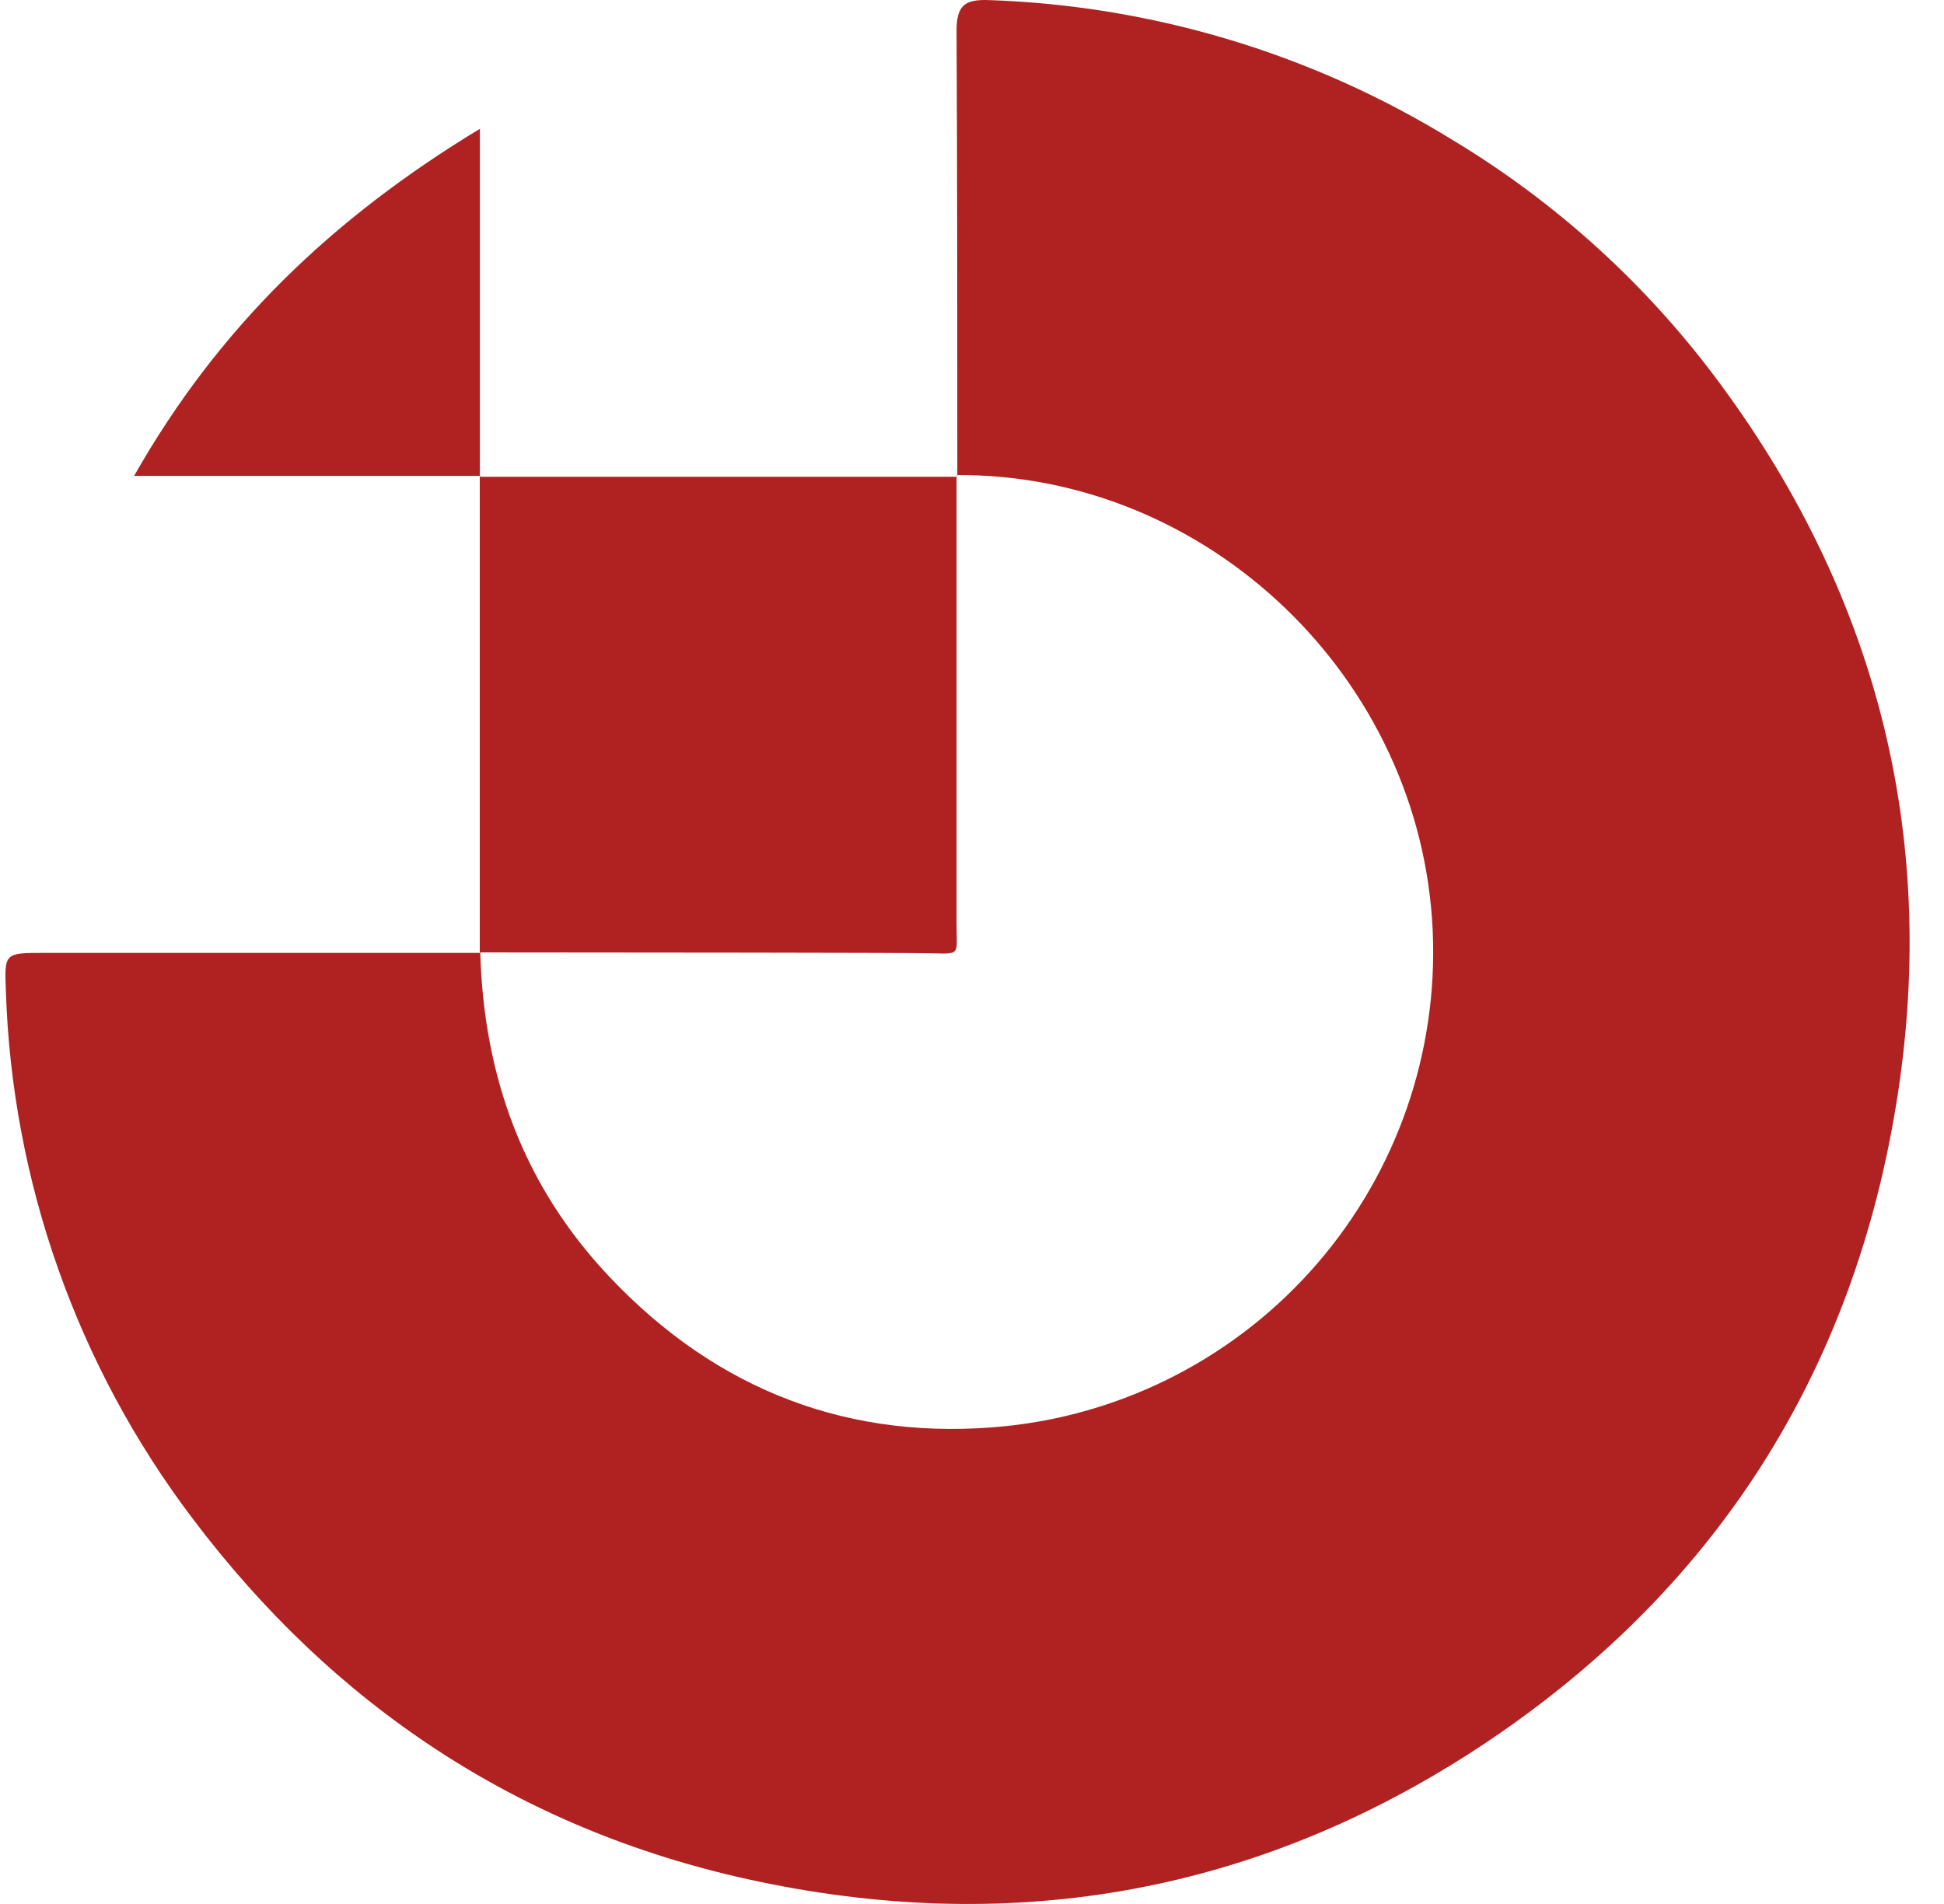
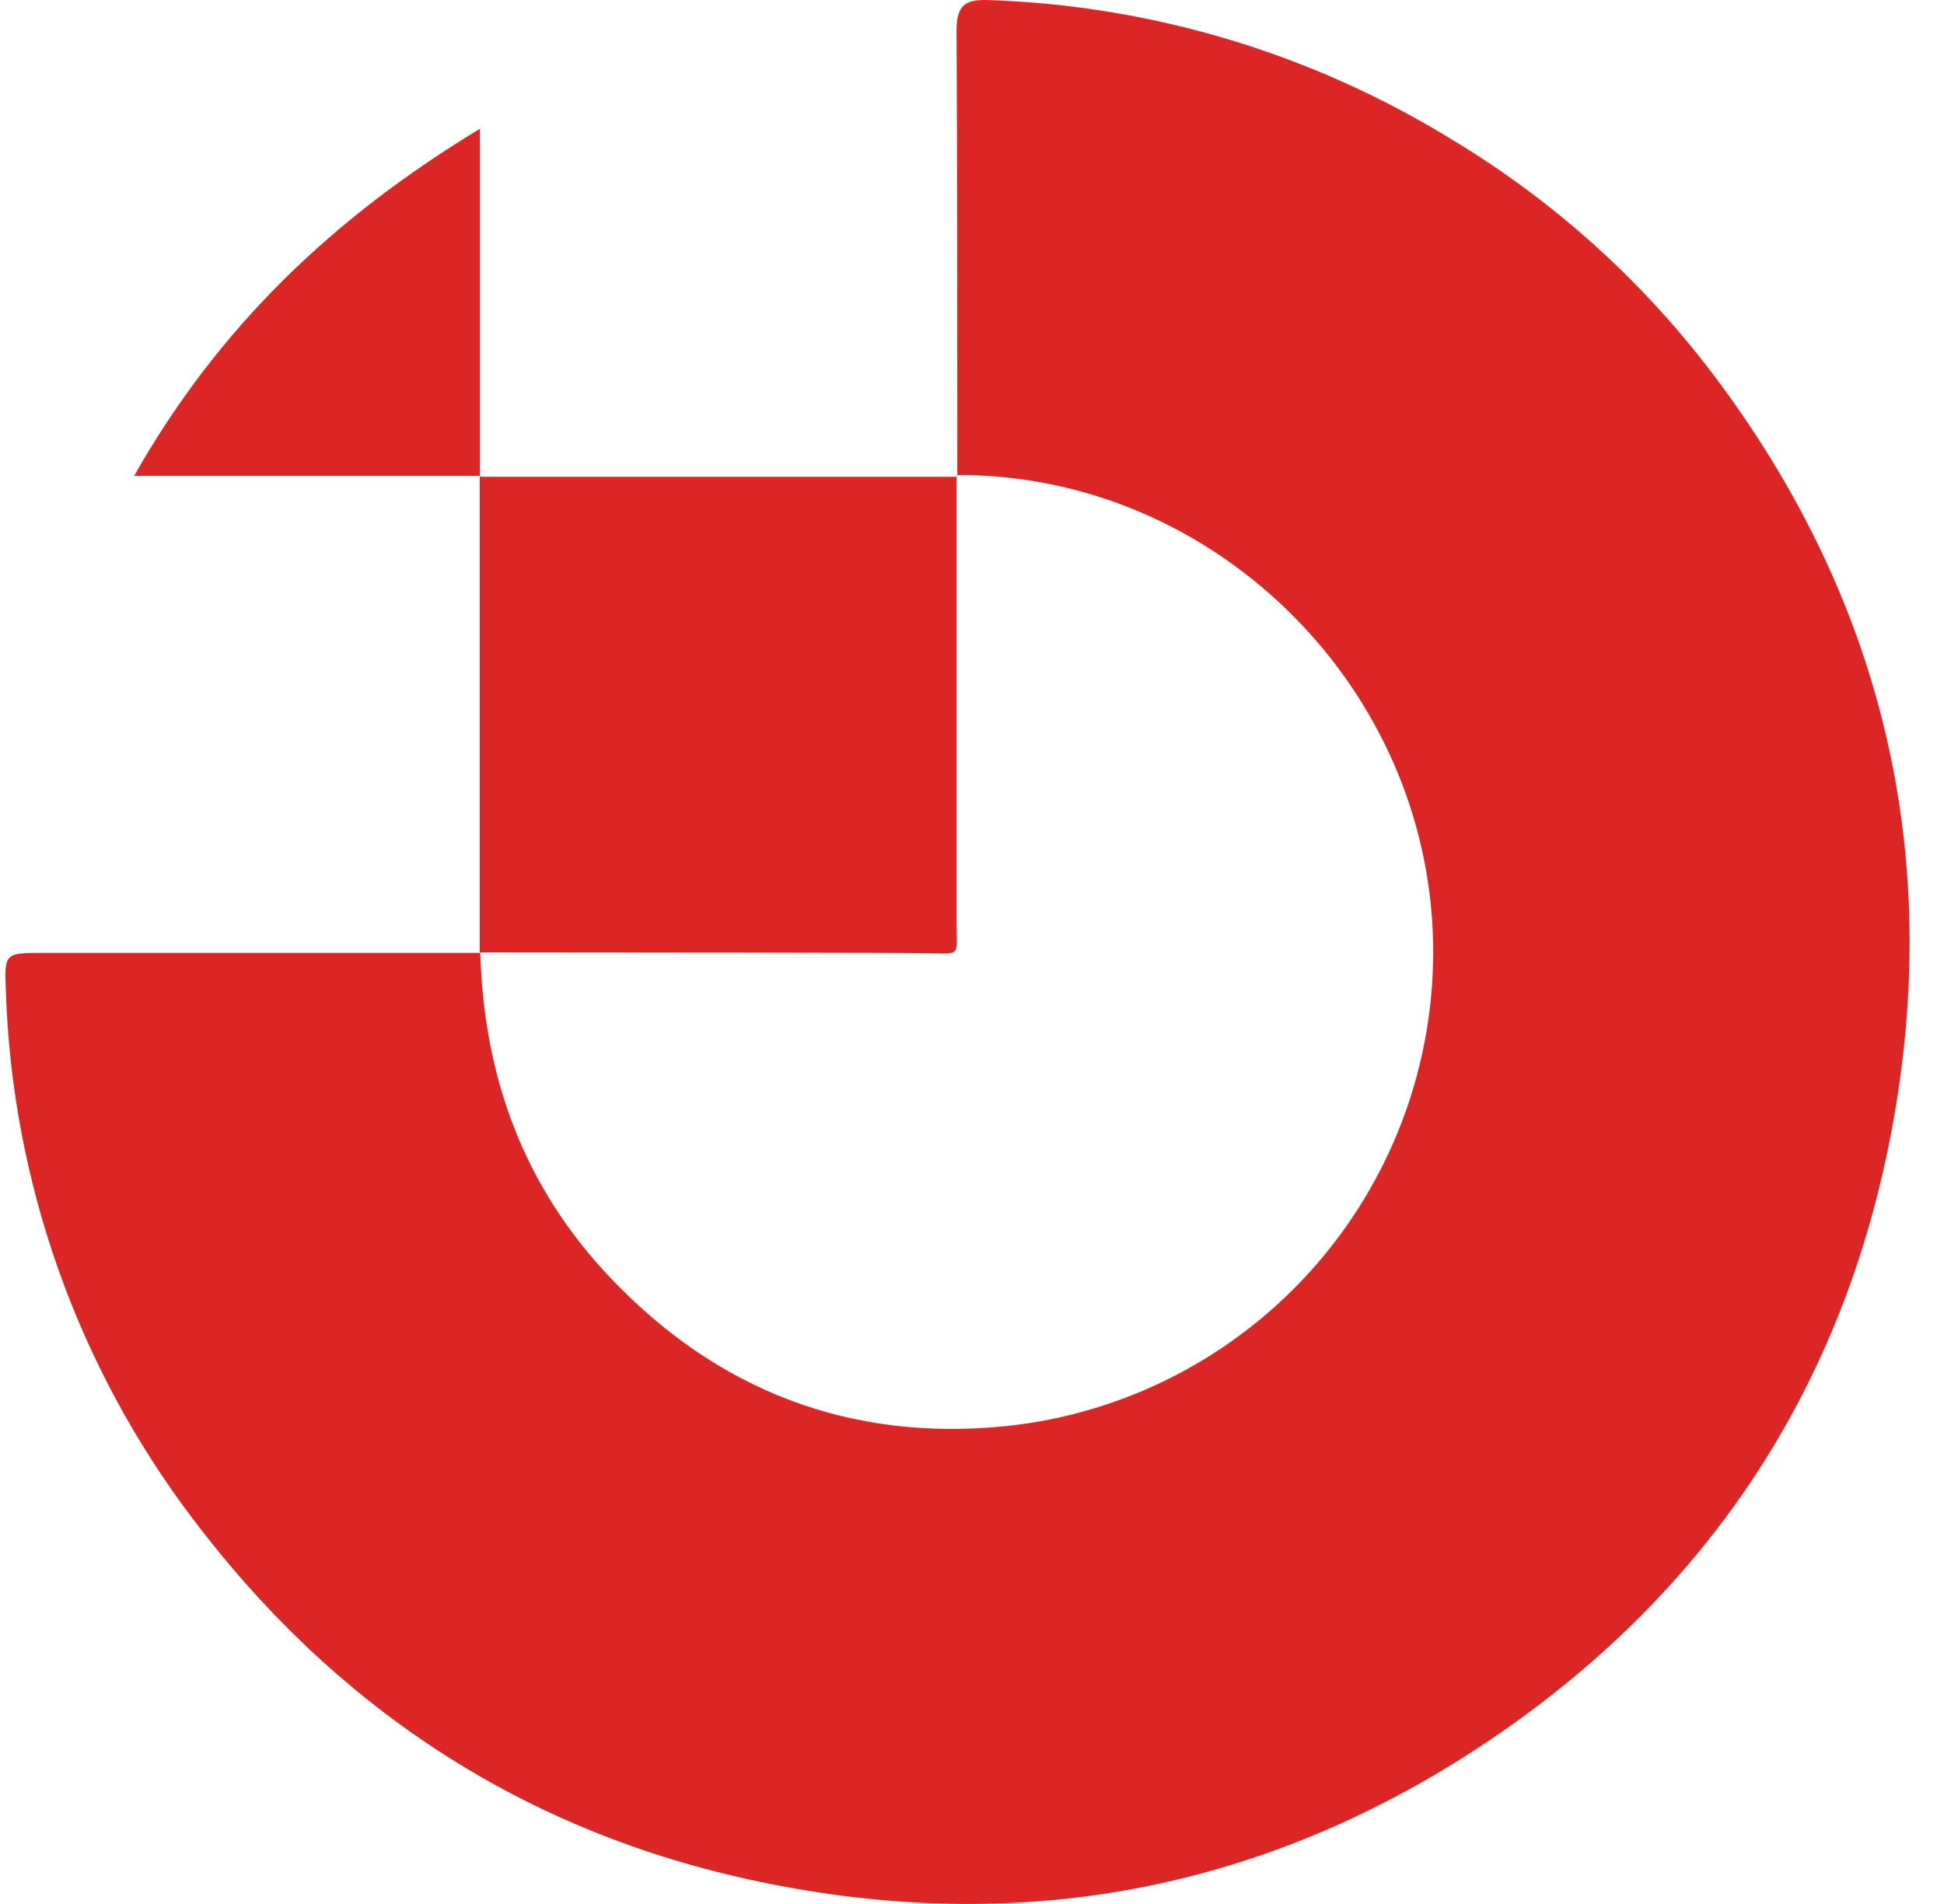
<svg xmlns="http://www.w3.org/2000/svg" width="49" height="48" viewBox="0 0 49 48" fill="none">
-   <path d="M24.13 12.004C24.13 8.26 24.13 4.518 24.111 0.777C24.111 0.136 24.319 -0.02 24.921 0.002C29.054 0.141 33.081 1.354 36.603 3.523C39.248 5.114 41.551 7.215 43.378 9.703C47.389 15.144 48.883 21.289 47.782 27.921C46.624 34.904 42.981 40.403 36.98 44.244C31.408 47.793 25.327 48.801 18.855 47.377C13.053 46.097 8.402 42.986 4.853 38.281C1.947 34.442 0.303 29.795 0.148 24.983C0.109 24.023 0.116 24.023 1.108 24.023H12.124L12.105 24.003C12.192 27.13 13.187 29.889 15.36 32.187C18.081 35.068 21.441 36.348 25.349 35.954C28.396 35.637 31.207 34.168 33.207 31.848C35.208 29.528 36.247 26.532 36.113 23.472C35.831 17.096 30.448 11.94 24.111 11.976L24.13 12.004Z" fill="#B02222" />
-   <path d="M12.096 12.02H24.13L24.111 12.001C24.111 15.755 24.111 22.432 24.111 23.267C24.111 24.102 24.236 24.048 23.429 24.032C22.623 24.016 15.869 24.013 12.093 24.01V24.029V11.998L12.096 12.02Z" fill="#B02222" />
-   <path d="M12.118 11.998H3.38C5.512 8.237 8.393 5.491 12.096 3.247V12.02L12.118 11.998Z" fill="#B02222" />
+   <path d="M24.13 12.004C24.13 8.26 24.13 4.518 24.111 0.777C24.111 0.136 24.319 -0.02 24.921 0.002C29.054 0.141 33.081 1.354 36.603 3.523C39.248 5.114 41.551 7.215 43.378 9.703C47.389 15.144 48.883 21.289 47.782 27.921C46.624 34.904 42.981 40.403 36.98 44.244C31.408 47.793 25.327 48.801 18.855 47.377C13.053 46.097 8.402 42.986 4.853 38.281C1.947 34.442 0.303 29.795 0.148 24.983C0.109 24.023 0.116 24.023 1.108 24.023H12.124L12.105 24.003C12.192 27.13 13.187 29.889 15.36 32.187C18.081 35.068 21.441 36.348 25.349 35.954C28.396 35.637 31.207 34.168 33.207 31.848C35.208 29.528 36.247 26.532 36.113 23.472C35.831 17.096 30.448 11.94 24.111 11.976L24.13 12.004Z" fill="#dc2626" />
+   <path d="M12.096 12.02H24.13L24.111 12.001C24.111 15.755 24.111 22.432 24.111 23.267C24.111 24.102 24.236 24.048 23.429 24.032C22.623 24.016 15.869 24.013 12.093 24.01V24.029V11.998L12.096 12.02Z" fill="#dc2626" />
+   <path d="M12.118 11.998H3.38C5.512 8.237 8.393 5.491 12.096 3.247V12.02L12.118 11.998Z" fill="#dc2626" />
</svg>
